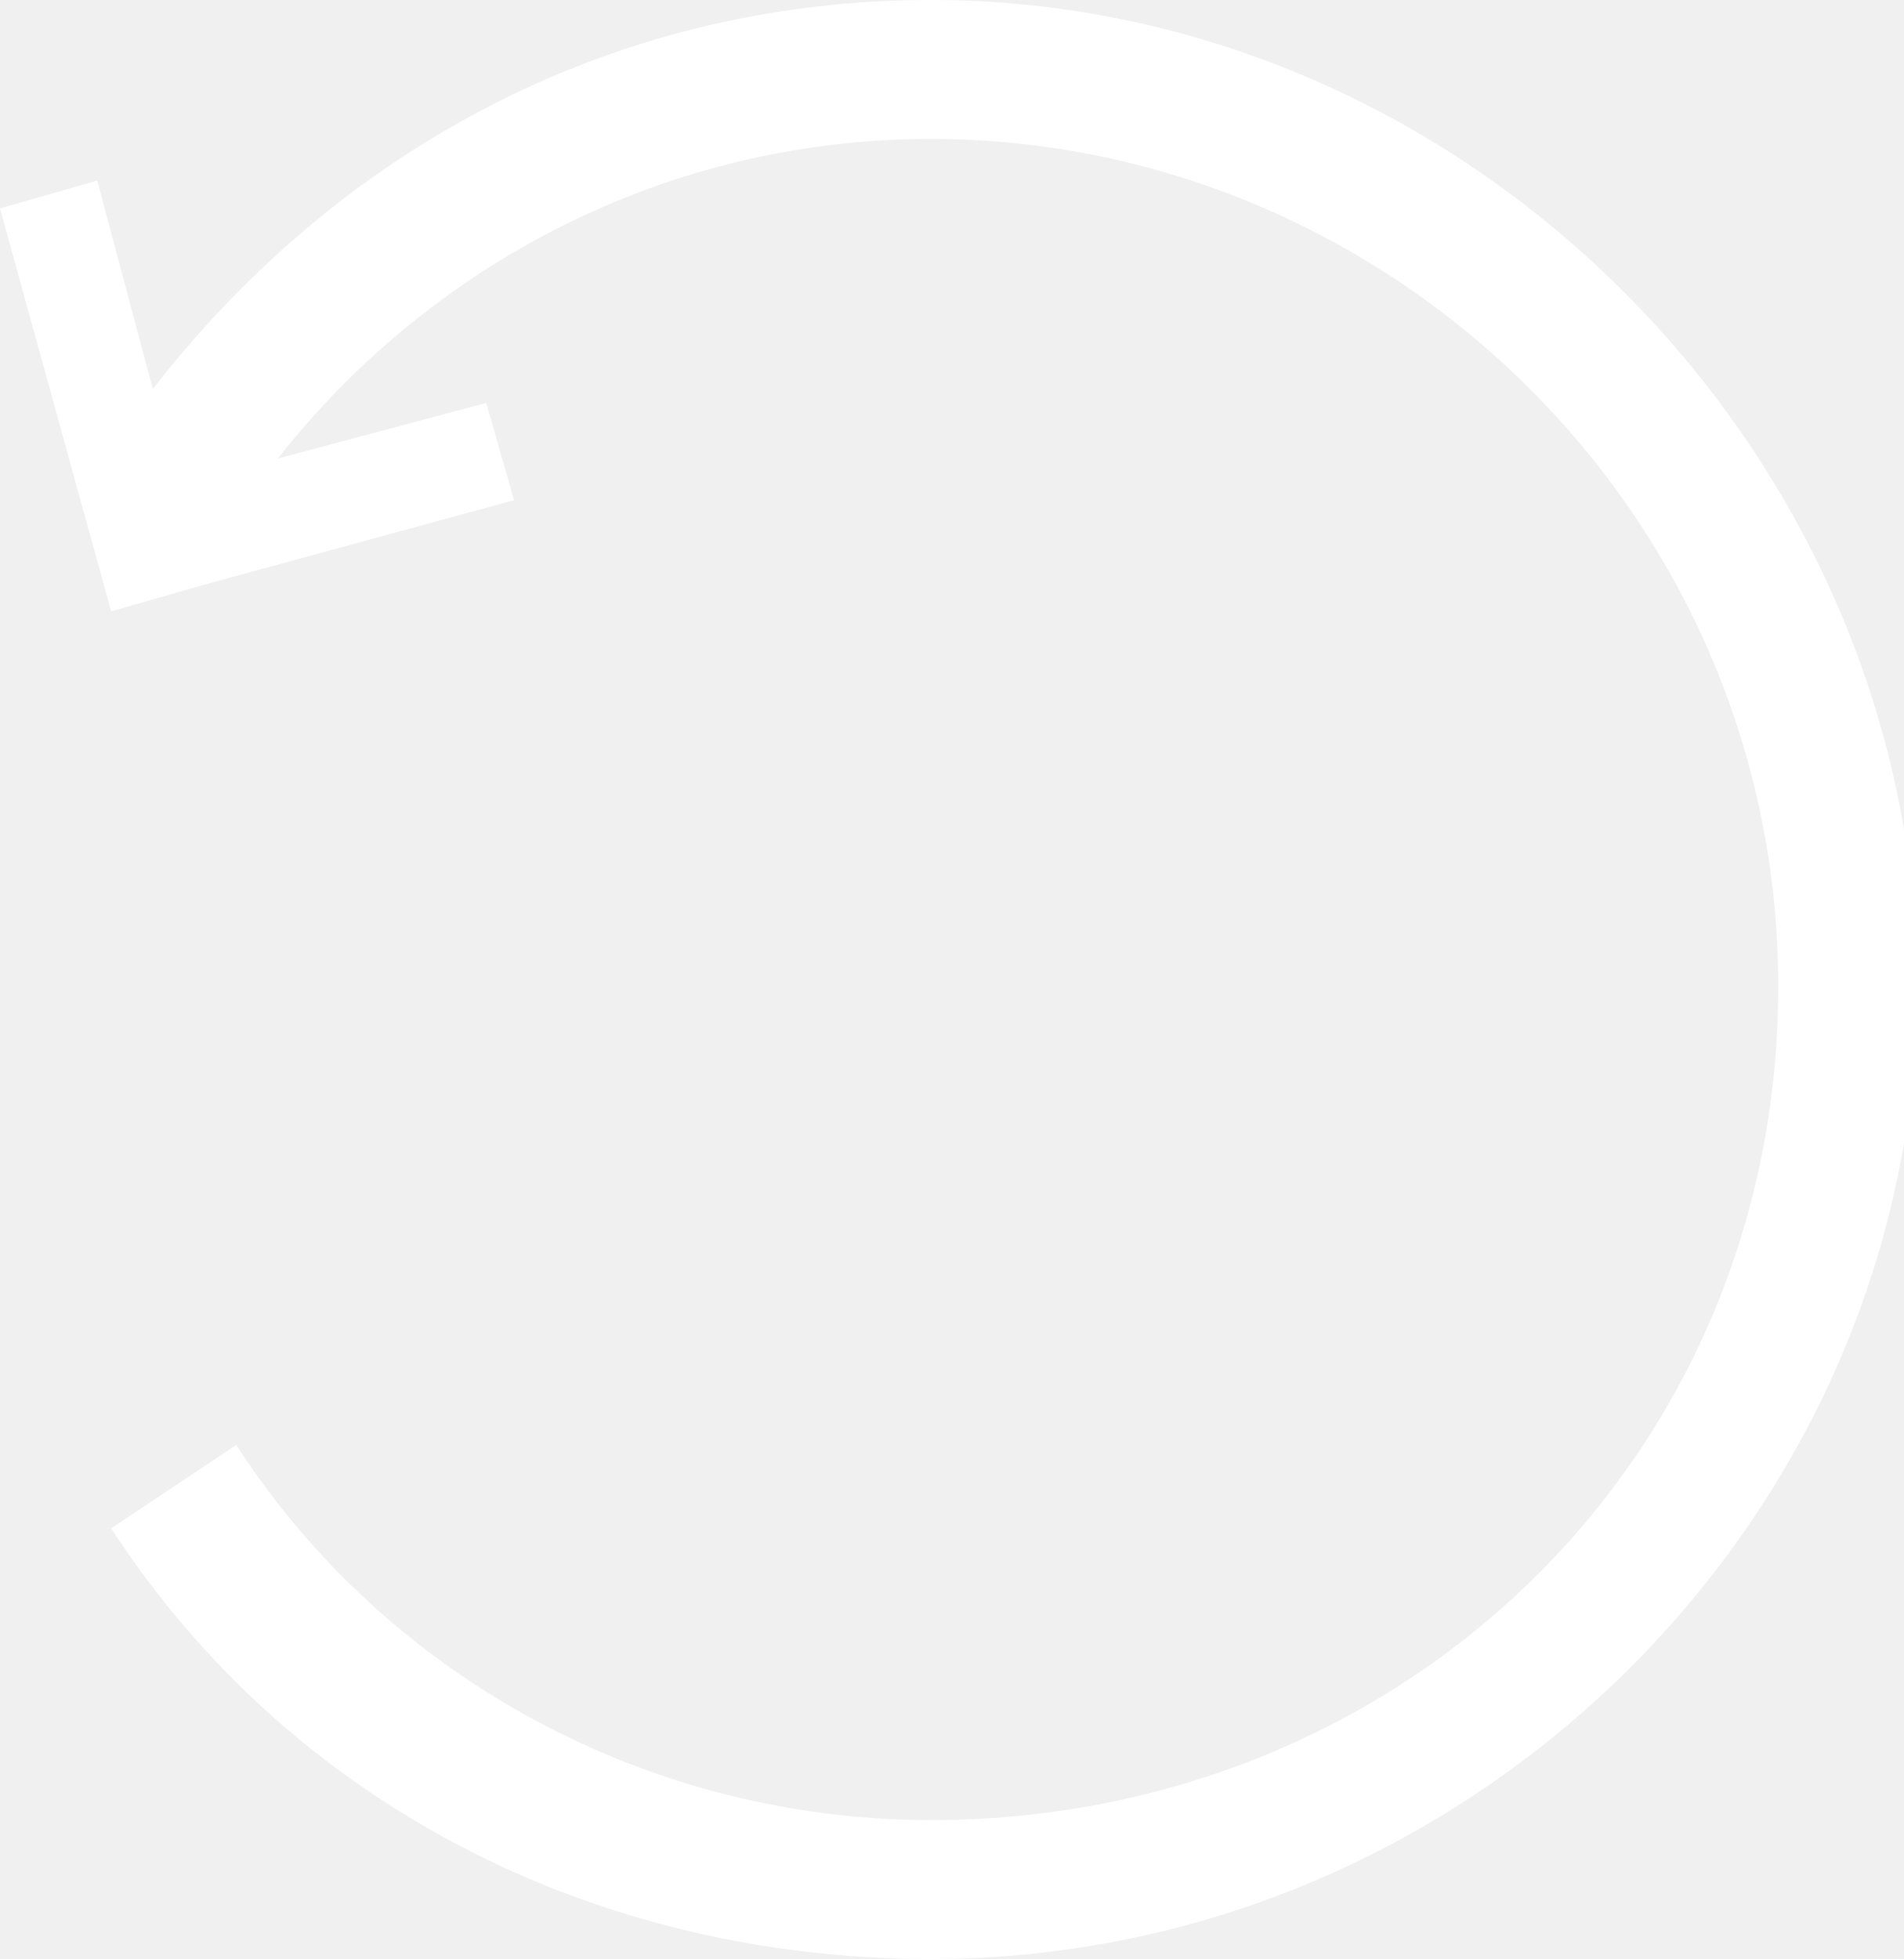
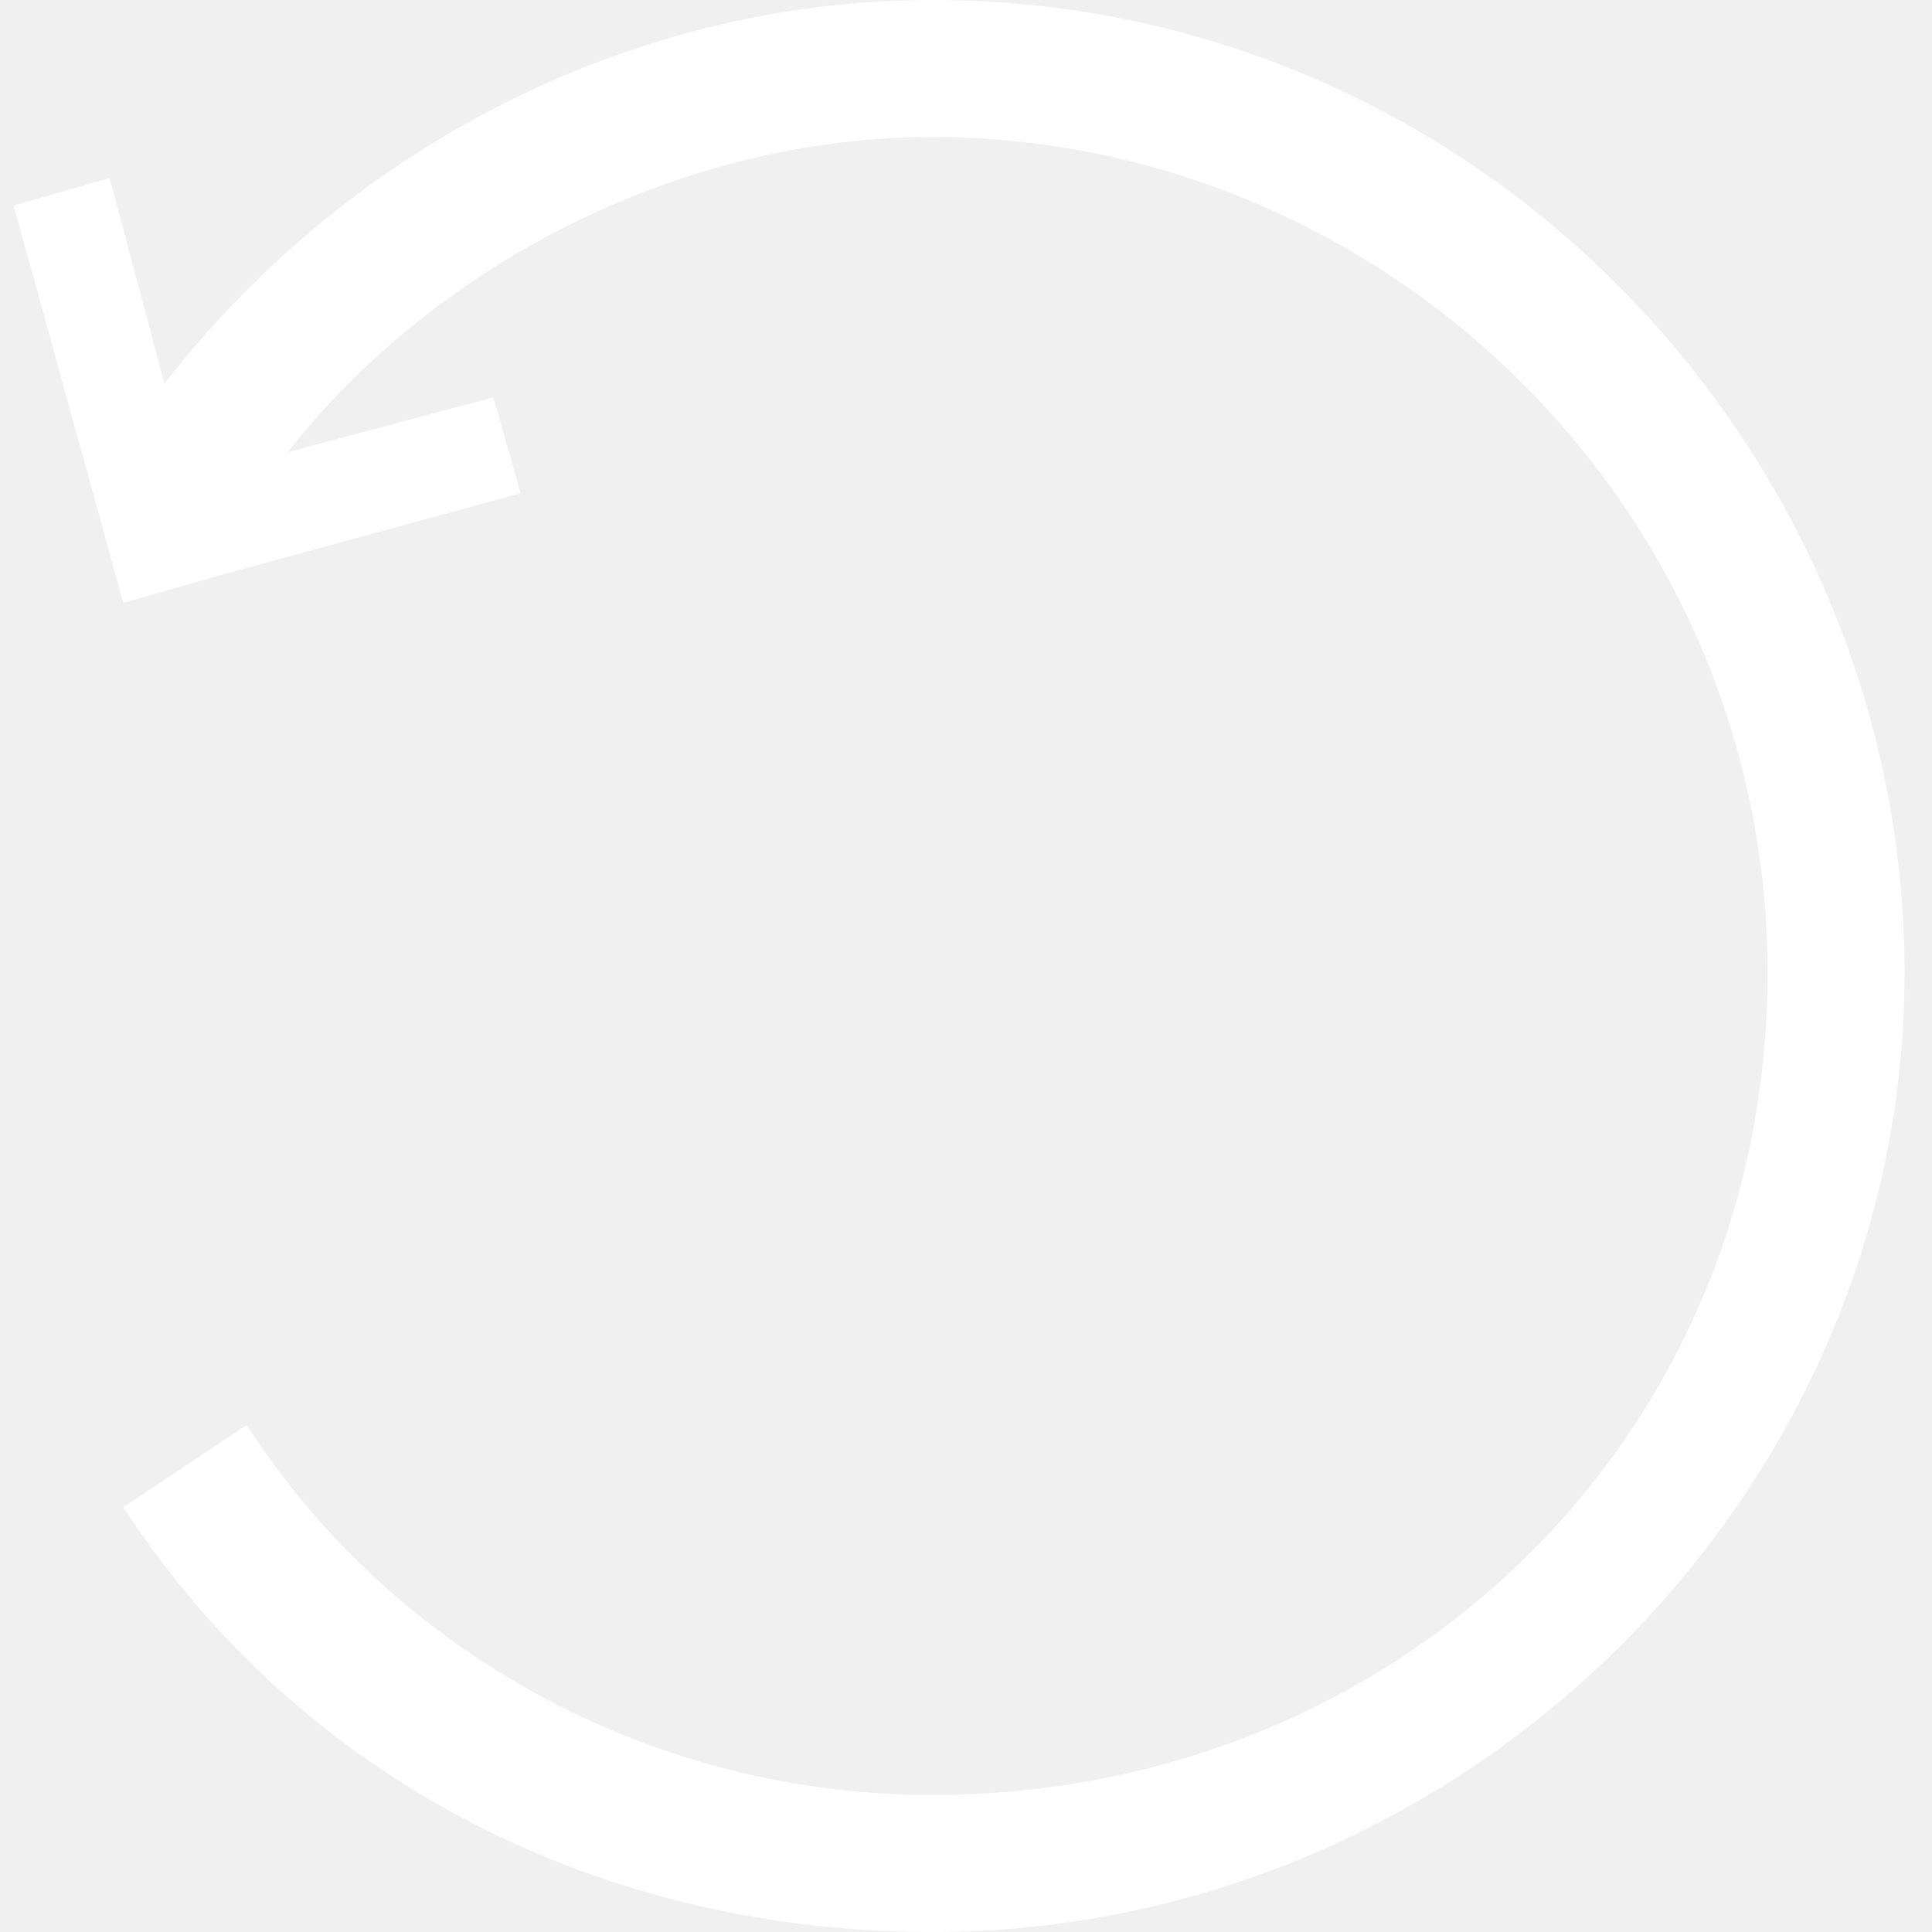
- <svg xmlns="http://www.w3.org/2000/svg" version="1.1" id="Layer_1" x="0px" y="0px" viewBox="0 0 13.7 14.1" style="enable-background:new 0 0 13.7 14.1;" xml:space="preserve">
+ <svg xmlns="http://www.w3.org/2000/svg" version="1.1" id="Layer_1" x="0px" y="0px" viewBox="0 0 14.1 14.1" style="enable-background:new 0 0 14.1 14.1;" xml:space="preserve">
  <style type="text/css">
	.st0{fill:#FFFFFF;}
</style>
-   <path class="st0" d="M6.7,0C4.5,0,2.5,1,1.1,2.8L0.7,1.3L0,1.5l0.8,2.9l0.7-0.2l2.2-0.6L3.5,2.9L2,3.3C3.1,1.9,4.8,1,6.7,1  c3.3,0,6.1,2.7,6.1,6.1s-2.7,6-6.1,6c-2,0-3.9-1-5-2.7L0.8,11c1.3,2,3.5,3.1,5.9,3.1c3.9,0,7.1-3.2,7.1-7S10.6,0,6.7,0z M1.3,3.5  L1.3,3.5L1.3,3.5L1.3,3.5z" />
+   <path class="st0" d="M6.8,0C4.7,0,2.6,1,1.2,2.8L0.8,1.3L0.1,1.5l0.8,2.9l0.7-0.2l2.2-0.6L3.6,2.9L2.1,3.3C3.2,1.9,5,1,6.8,1  c3.3,0,6.1,2.7,6.1,6.1s-2.7,6-6.1,6c-2,0-3.9-1-5-2.7L0.9,11c1.3,2,3.5,3.1,5.9,3.1c3.9,0,7.1-3.2,7.1-7S10.8,0,6.8,0z M1.4,3.5  L1.4,3.5L1.4,3.5L1.4,3.5z" />
</svg>
